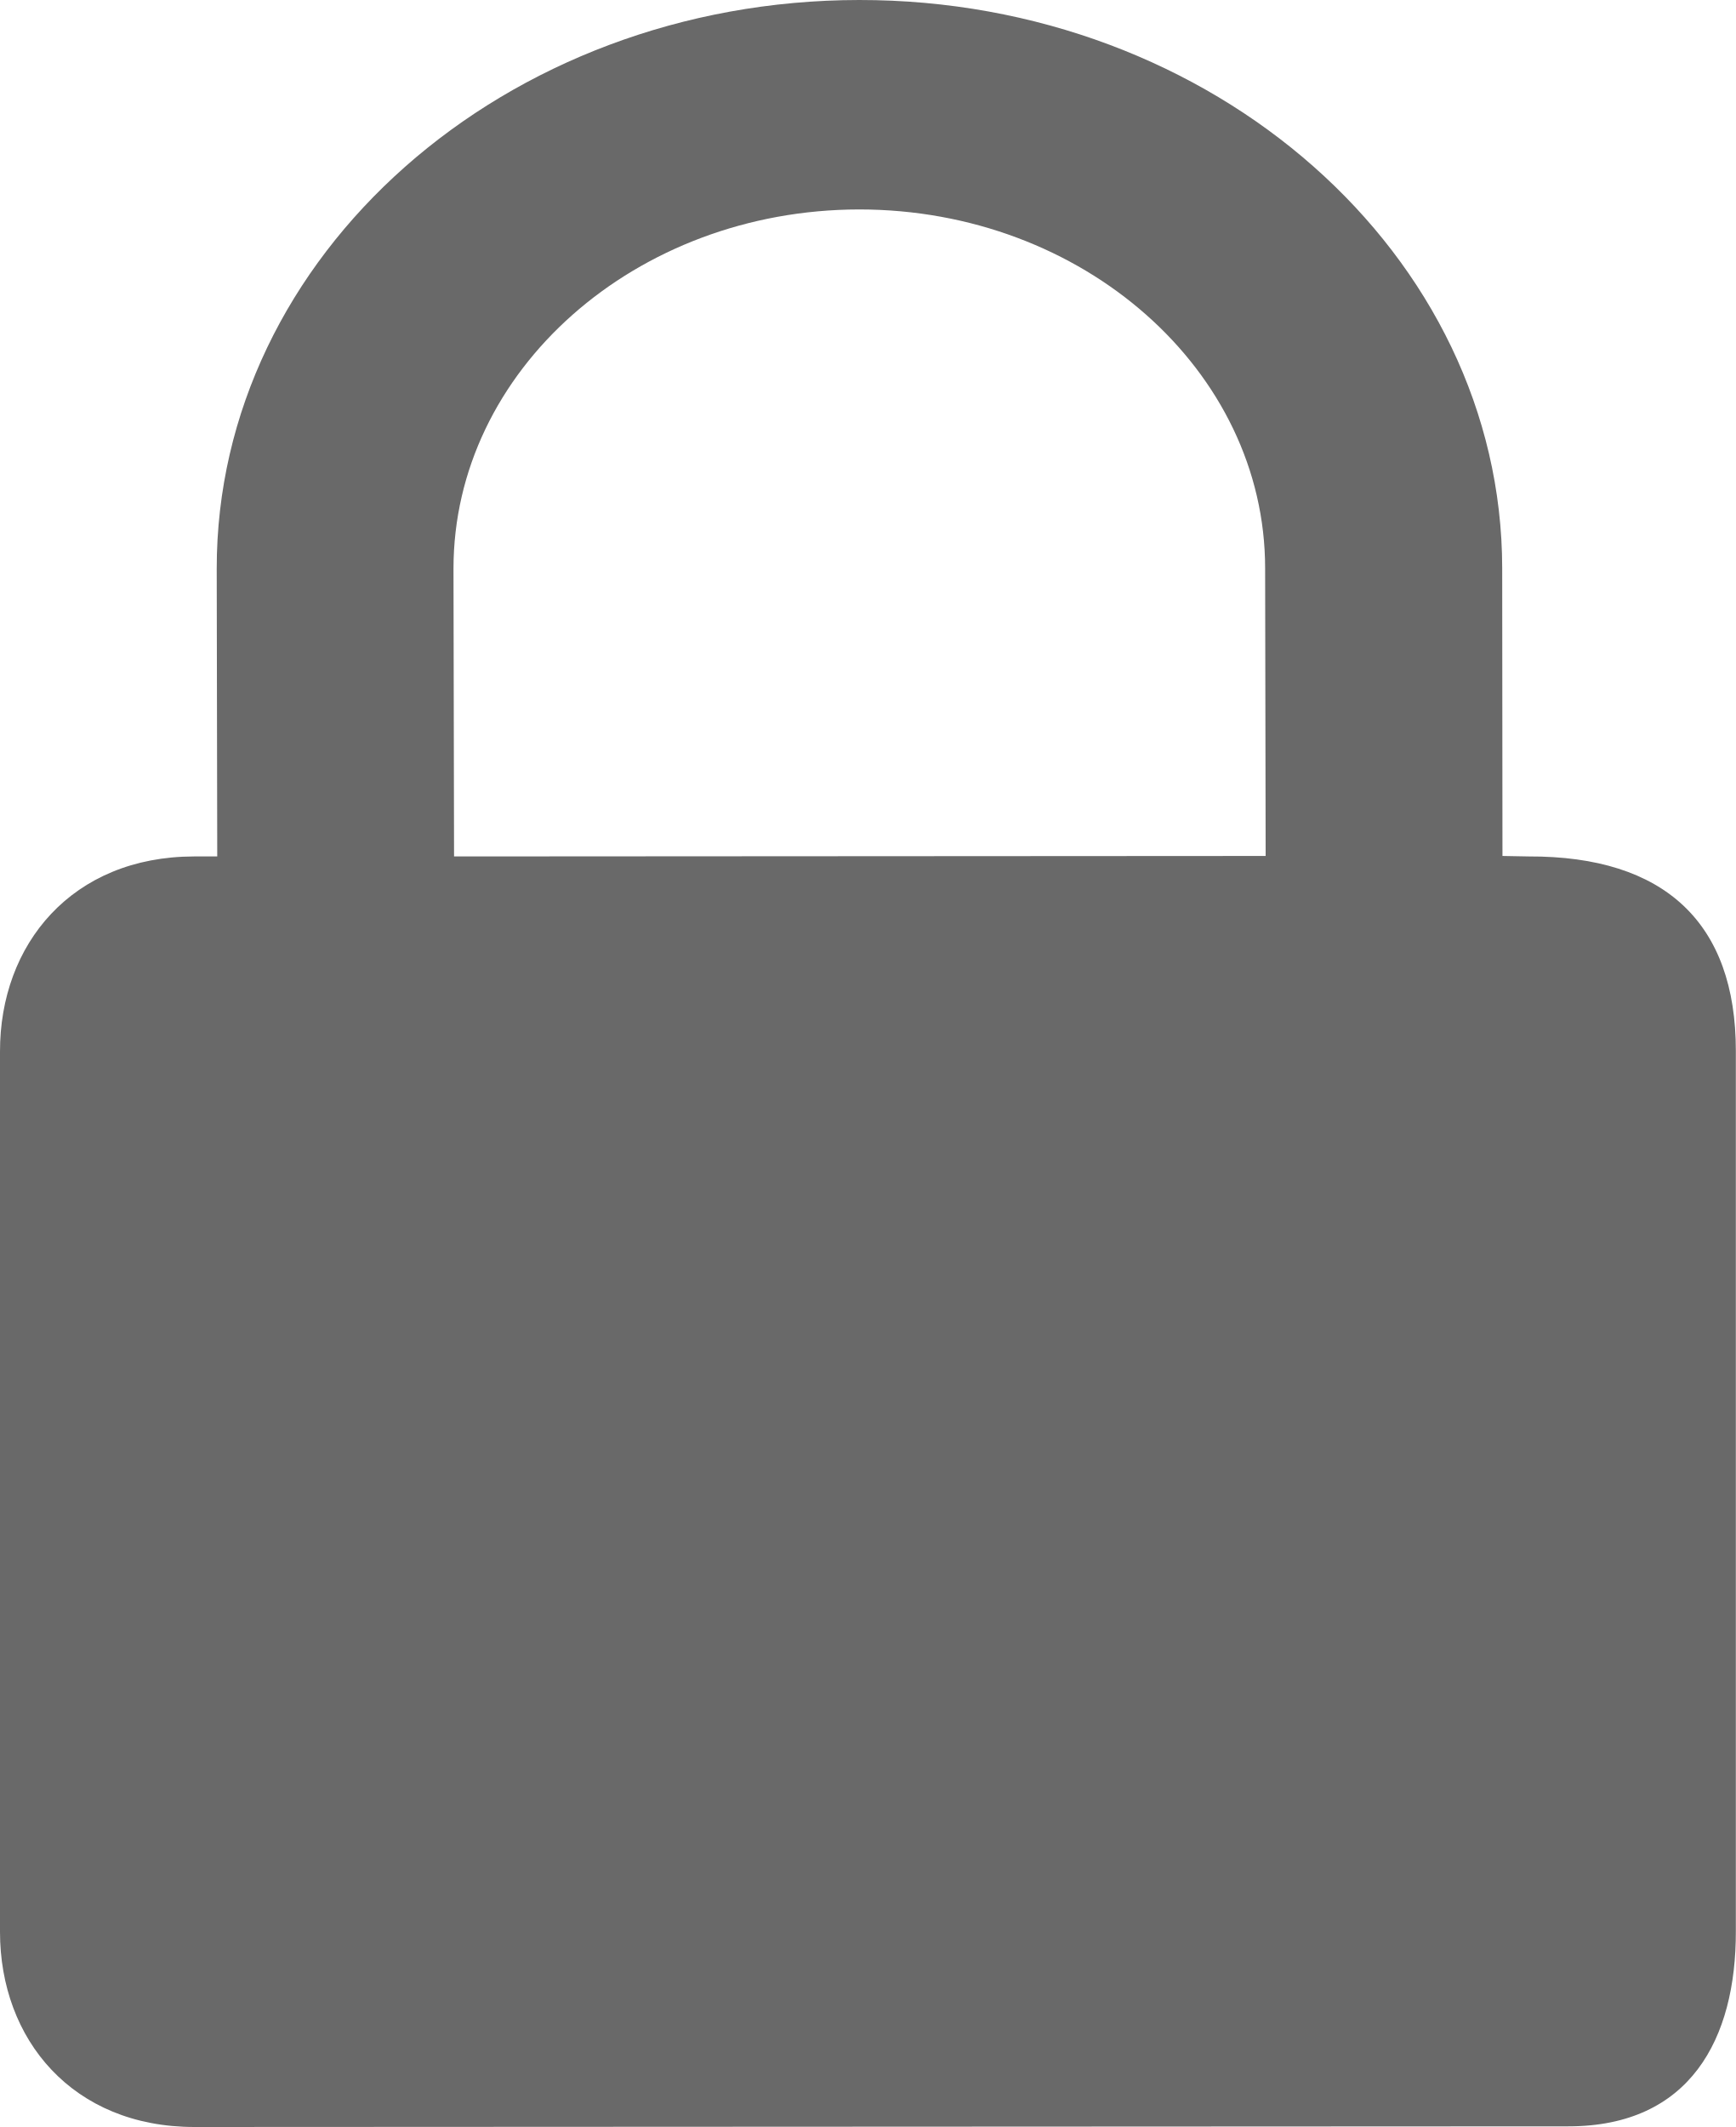
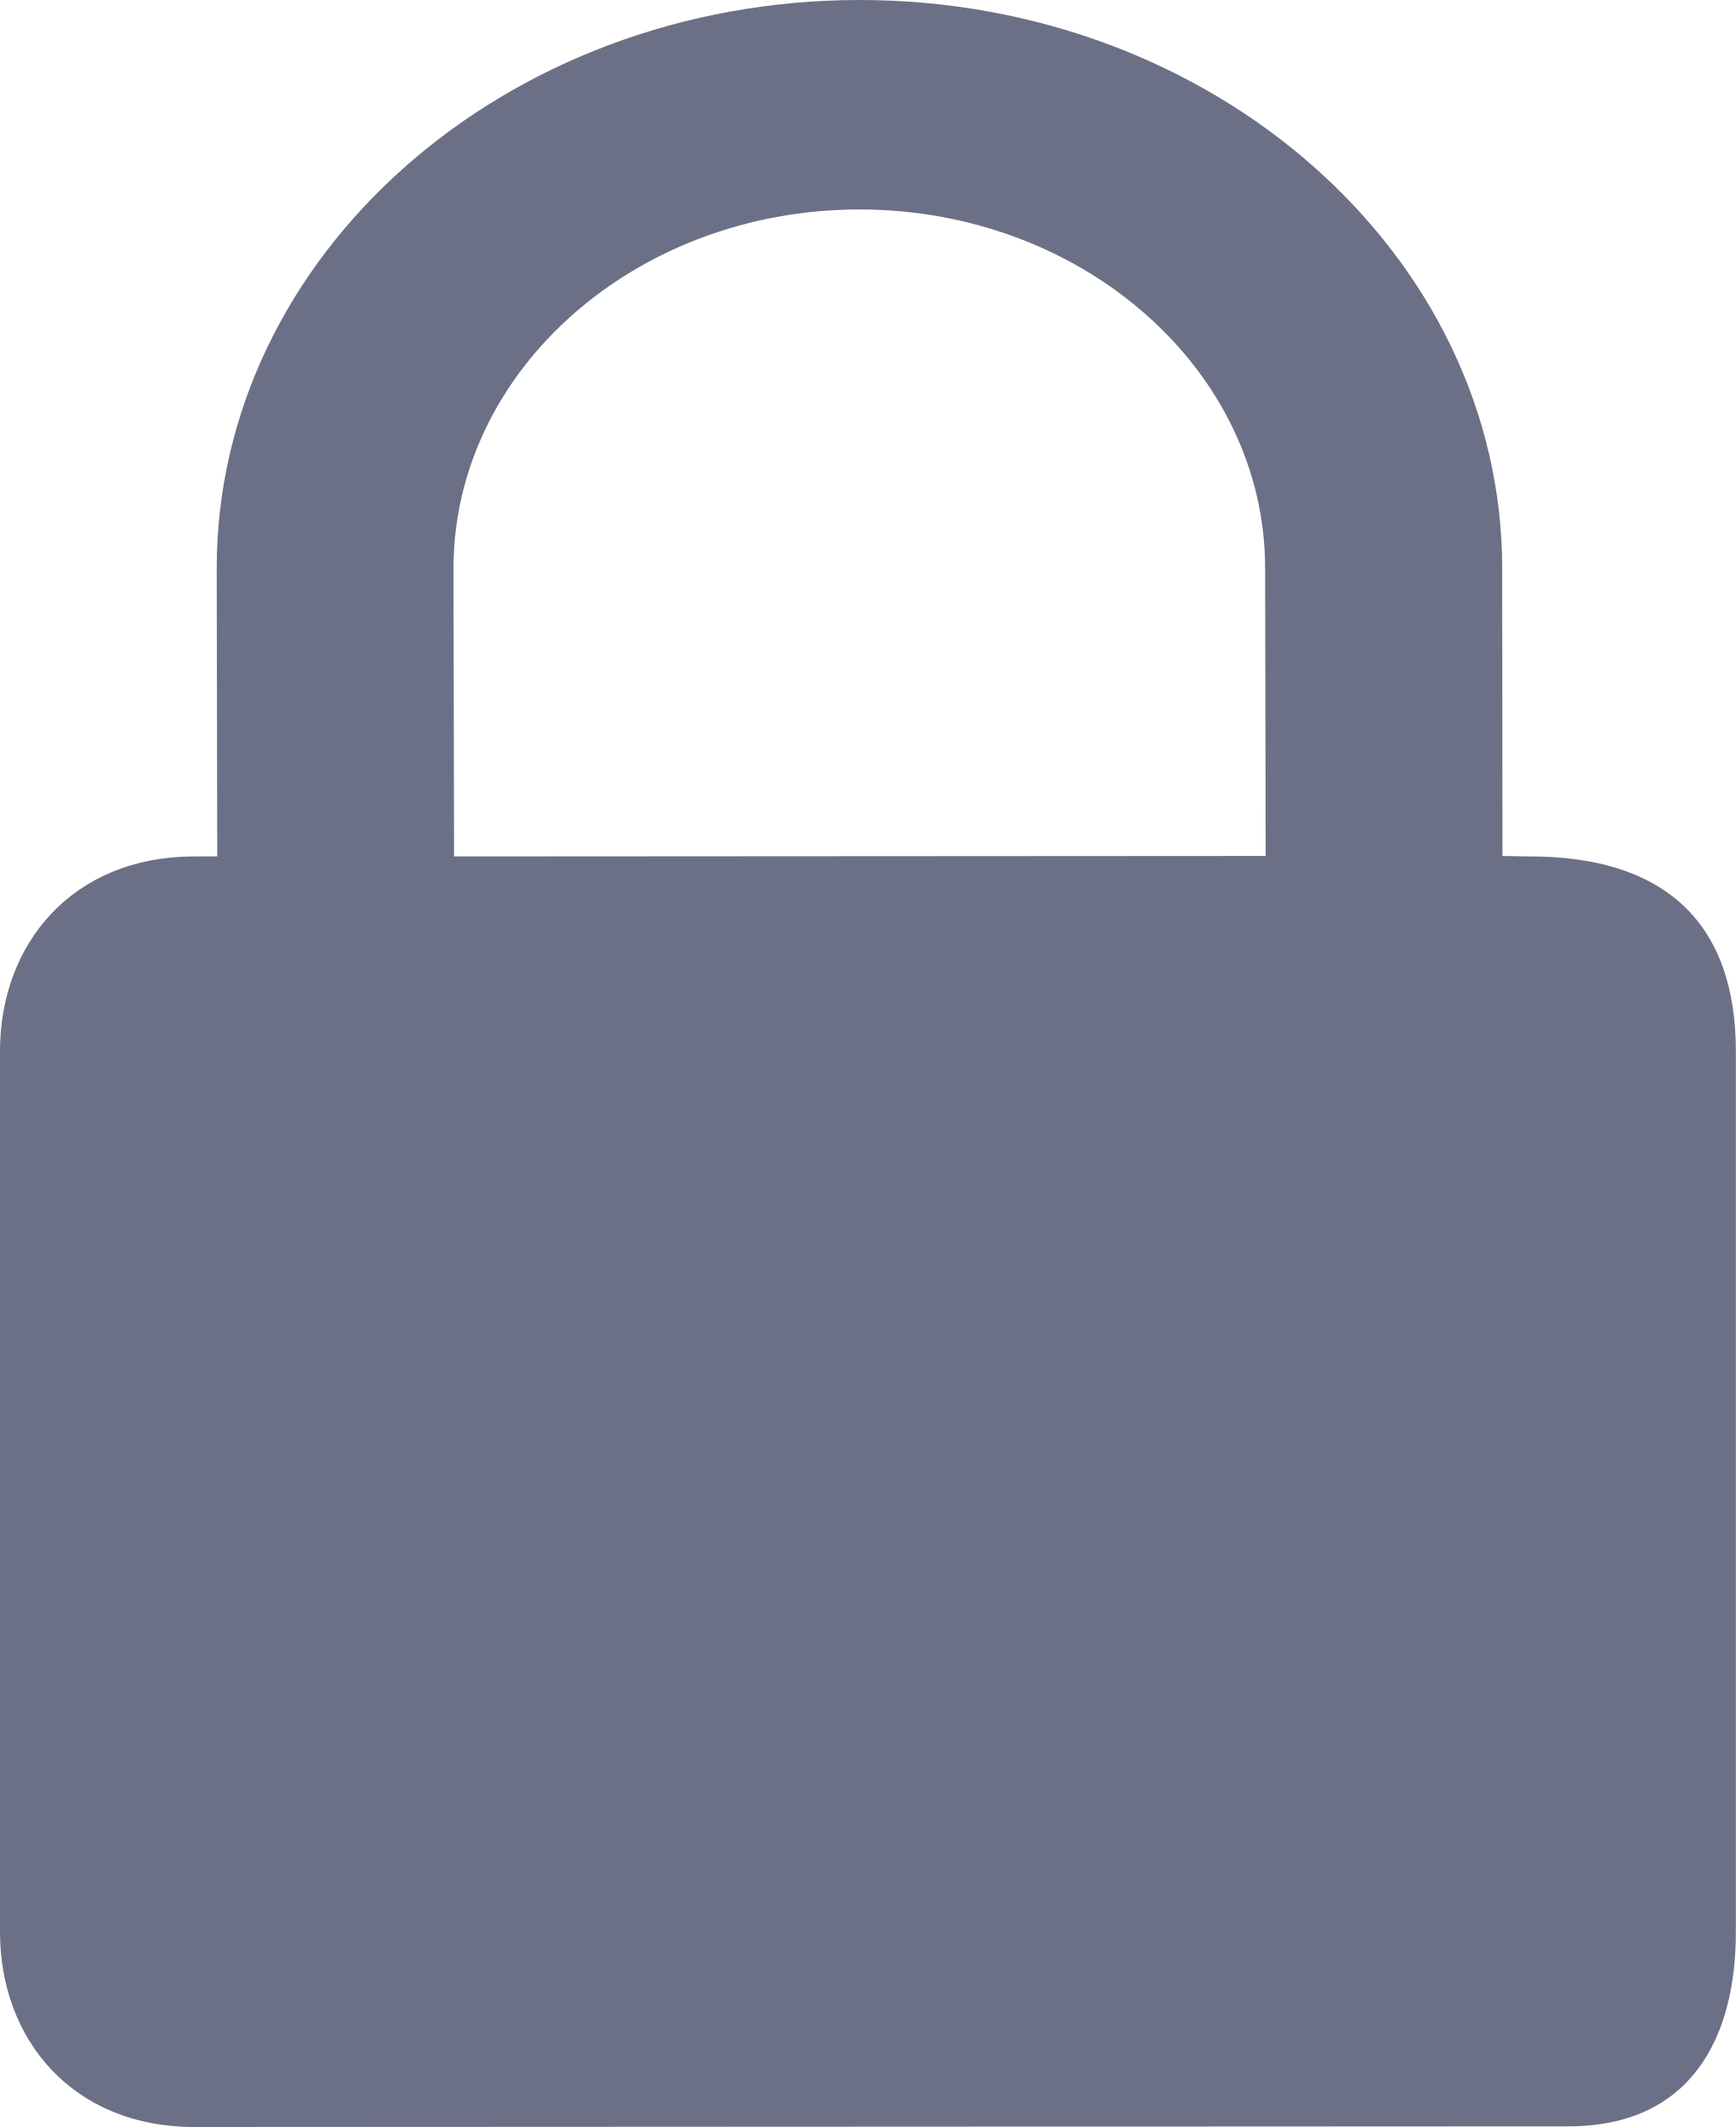
<svg xmlns="http://www.w3.org/2000/svg" viewBox="211 182 40 49" width="40" height="49">
-   <path d="M 246.225 201.73 L 245.622 201.719 L 245.616 195.091 C 245.61 187.87 238.966 181.995 230.799 182 C 222.632 182.006 215.988 187.88 215.994 195.101 L 216.006 201.73 L 215.47 201.73 C 212.662 201.735 210.994 203.749 211 206.231 L 211 226.504 C 211 228.987 212.675 231 215.482 231 L 247.139 230.985 C 249.946 230.985 251.006 228.97 251 226.488 L 251 206.209 C 251 203.269 249.368 201.719 246.225 201.73 Z M 221.463 201.73 L 221.45 195.101 C 221.45 190.541 225.64 186.83 230.799 186.825 C 235.957 186.825 240.153 190.535 240.153 195.091 L 240.165 201.719 L 221.463 201.73 Z" fill="#696969" />
+   <path d="M 246.225 201.73 L 245.622 201.719 L 245.616 195.091 C 245.61 187.87 238.966 181.995 230.799 182 C 222.632 182.006 215.988 187.88 215.994 195.101 L 216.006 201.73 L 215.47 201.73 C 212.662 201.735 210.994 203.749 211 206.231 L 211 226.504 C 211 228.987 212.675 231 215.482 231 L 247.139 230.985 C 249.946 230.985 251.006 228.97 251 226.488 L 251 206.209 C 251 203.269 249.368 201.719 246.225 201.73 Z M 221.463 201.73 L 221.45 195.101 C 221.45 190.541 225.64 186.83 230.799 186.825 C 235.957 186.825 240.153 190.535 240.153 195.091 L 240.165 201.719 L 221.463 201.73 Z" fill="#6c7086" />
</svg>
